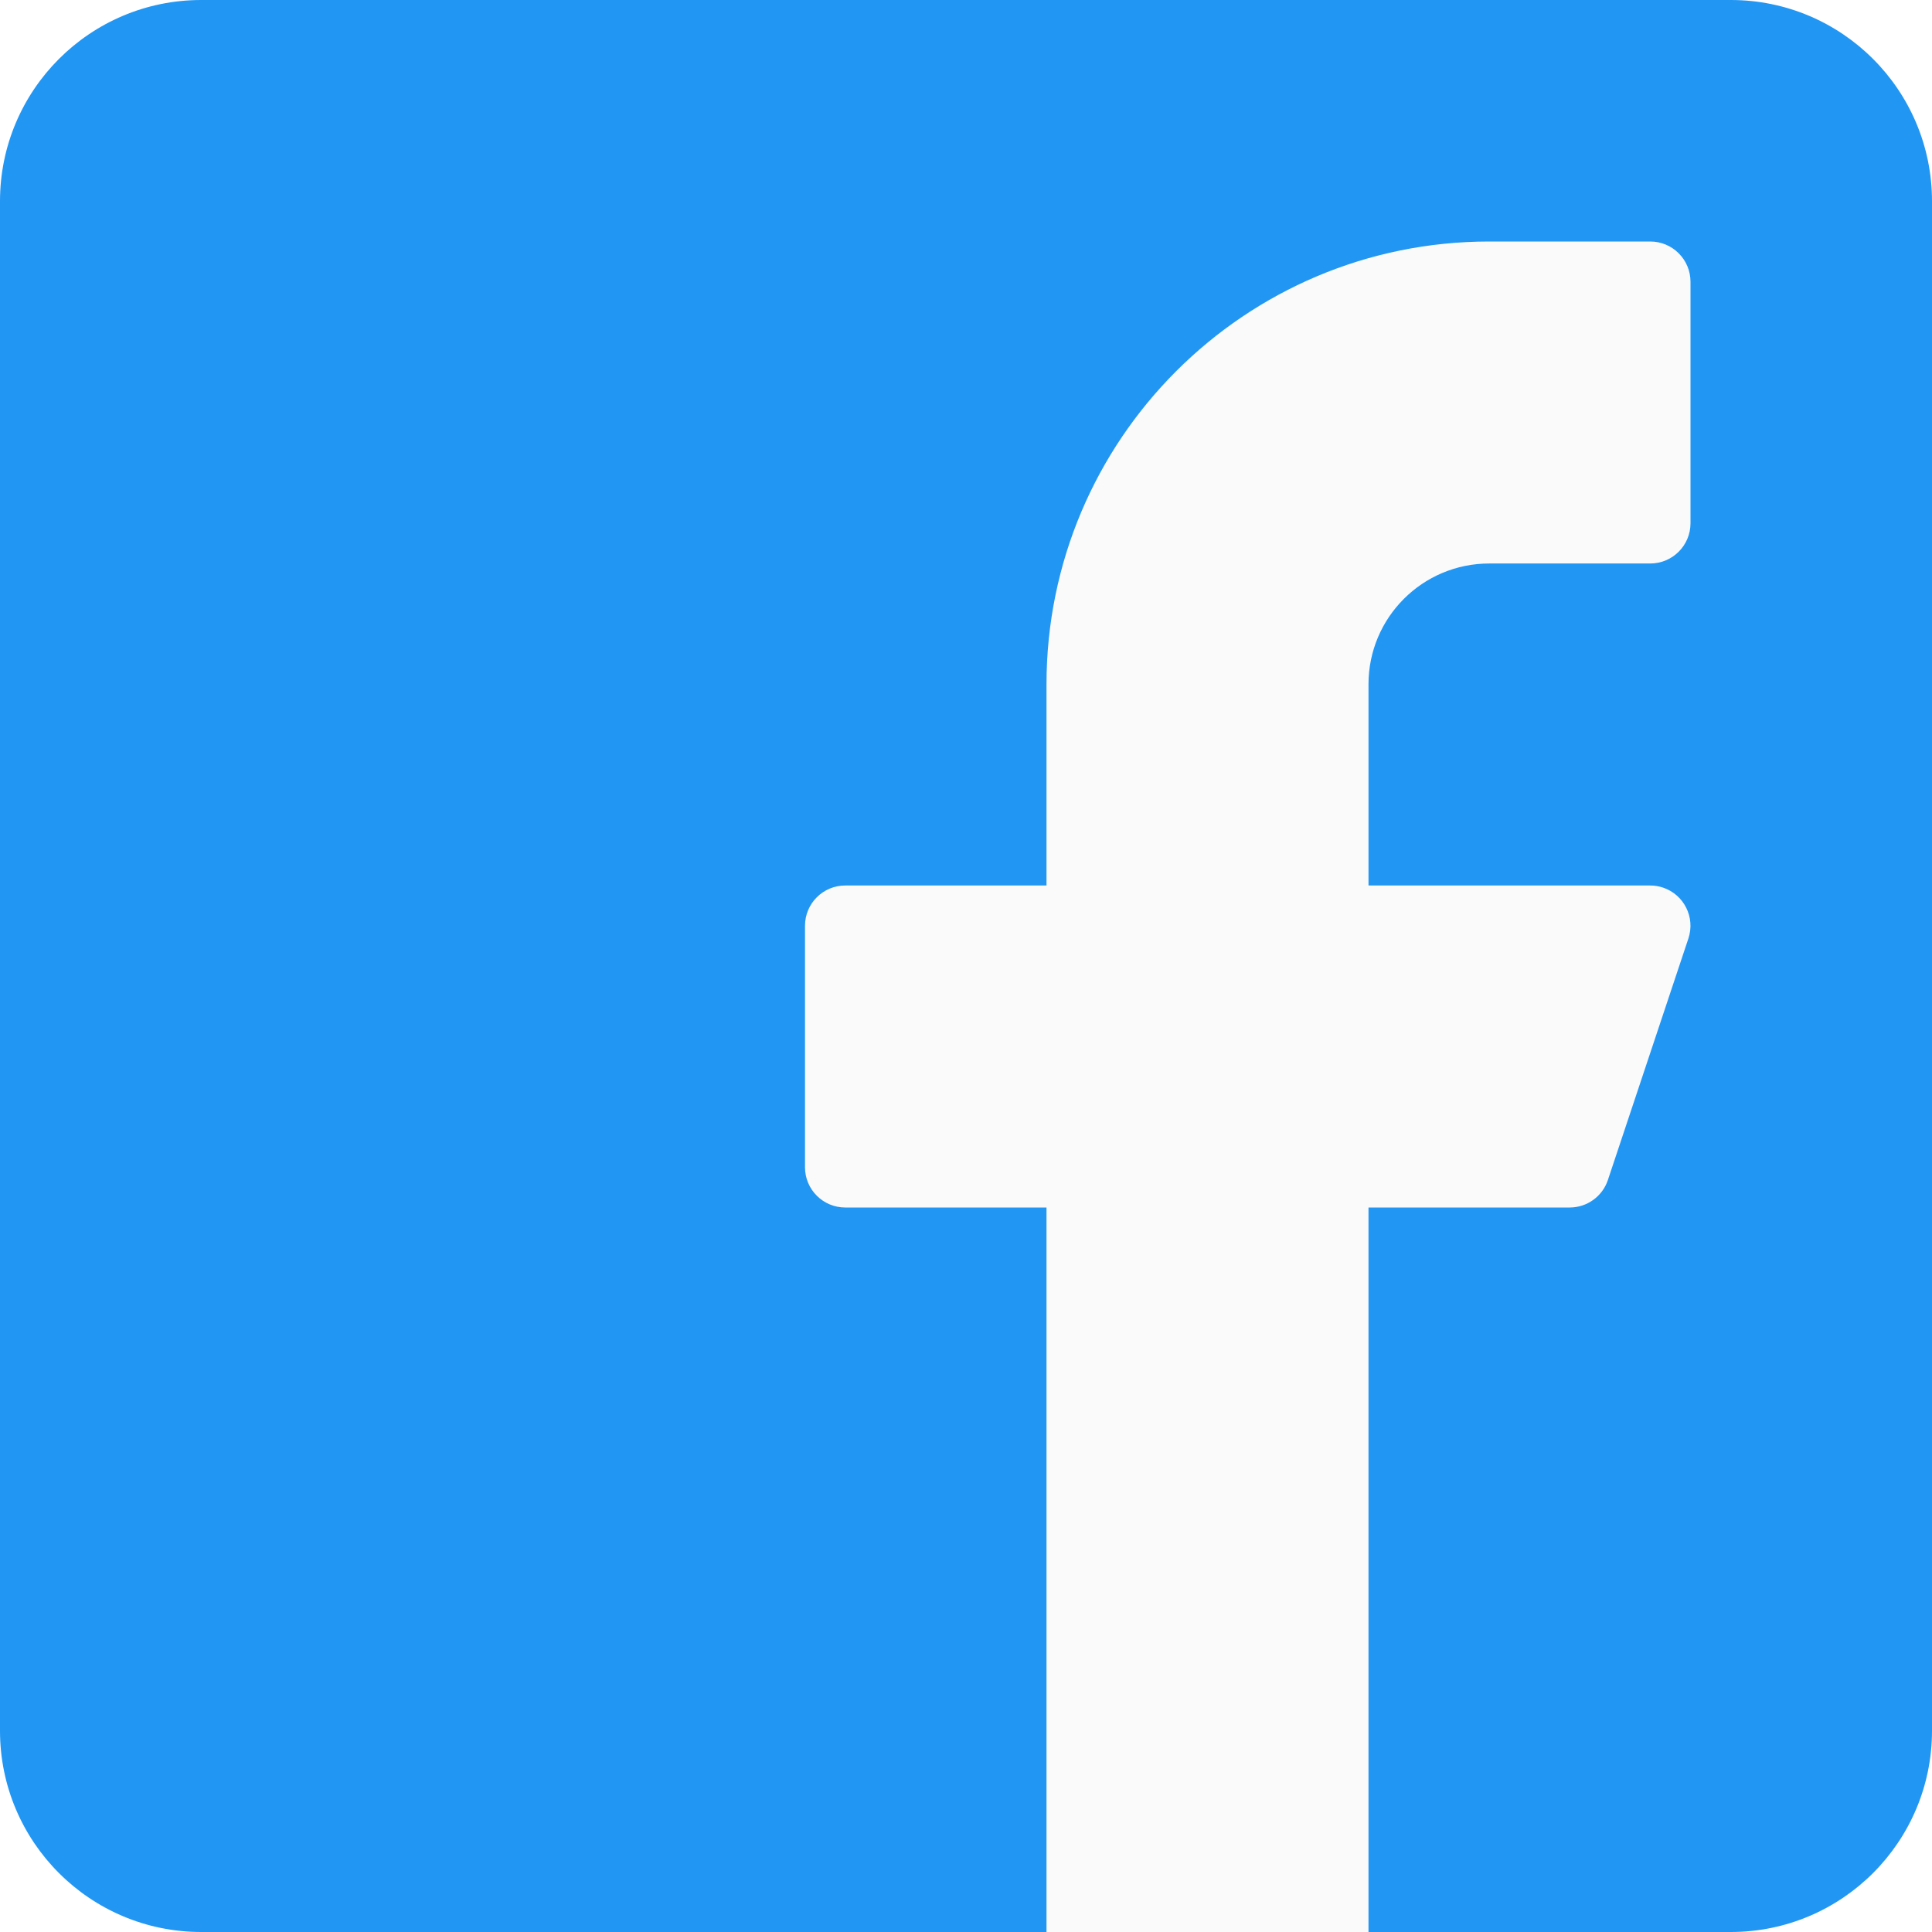
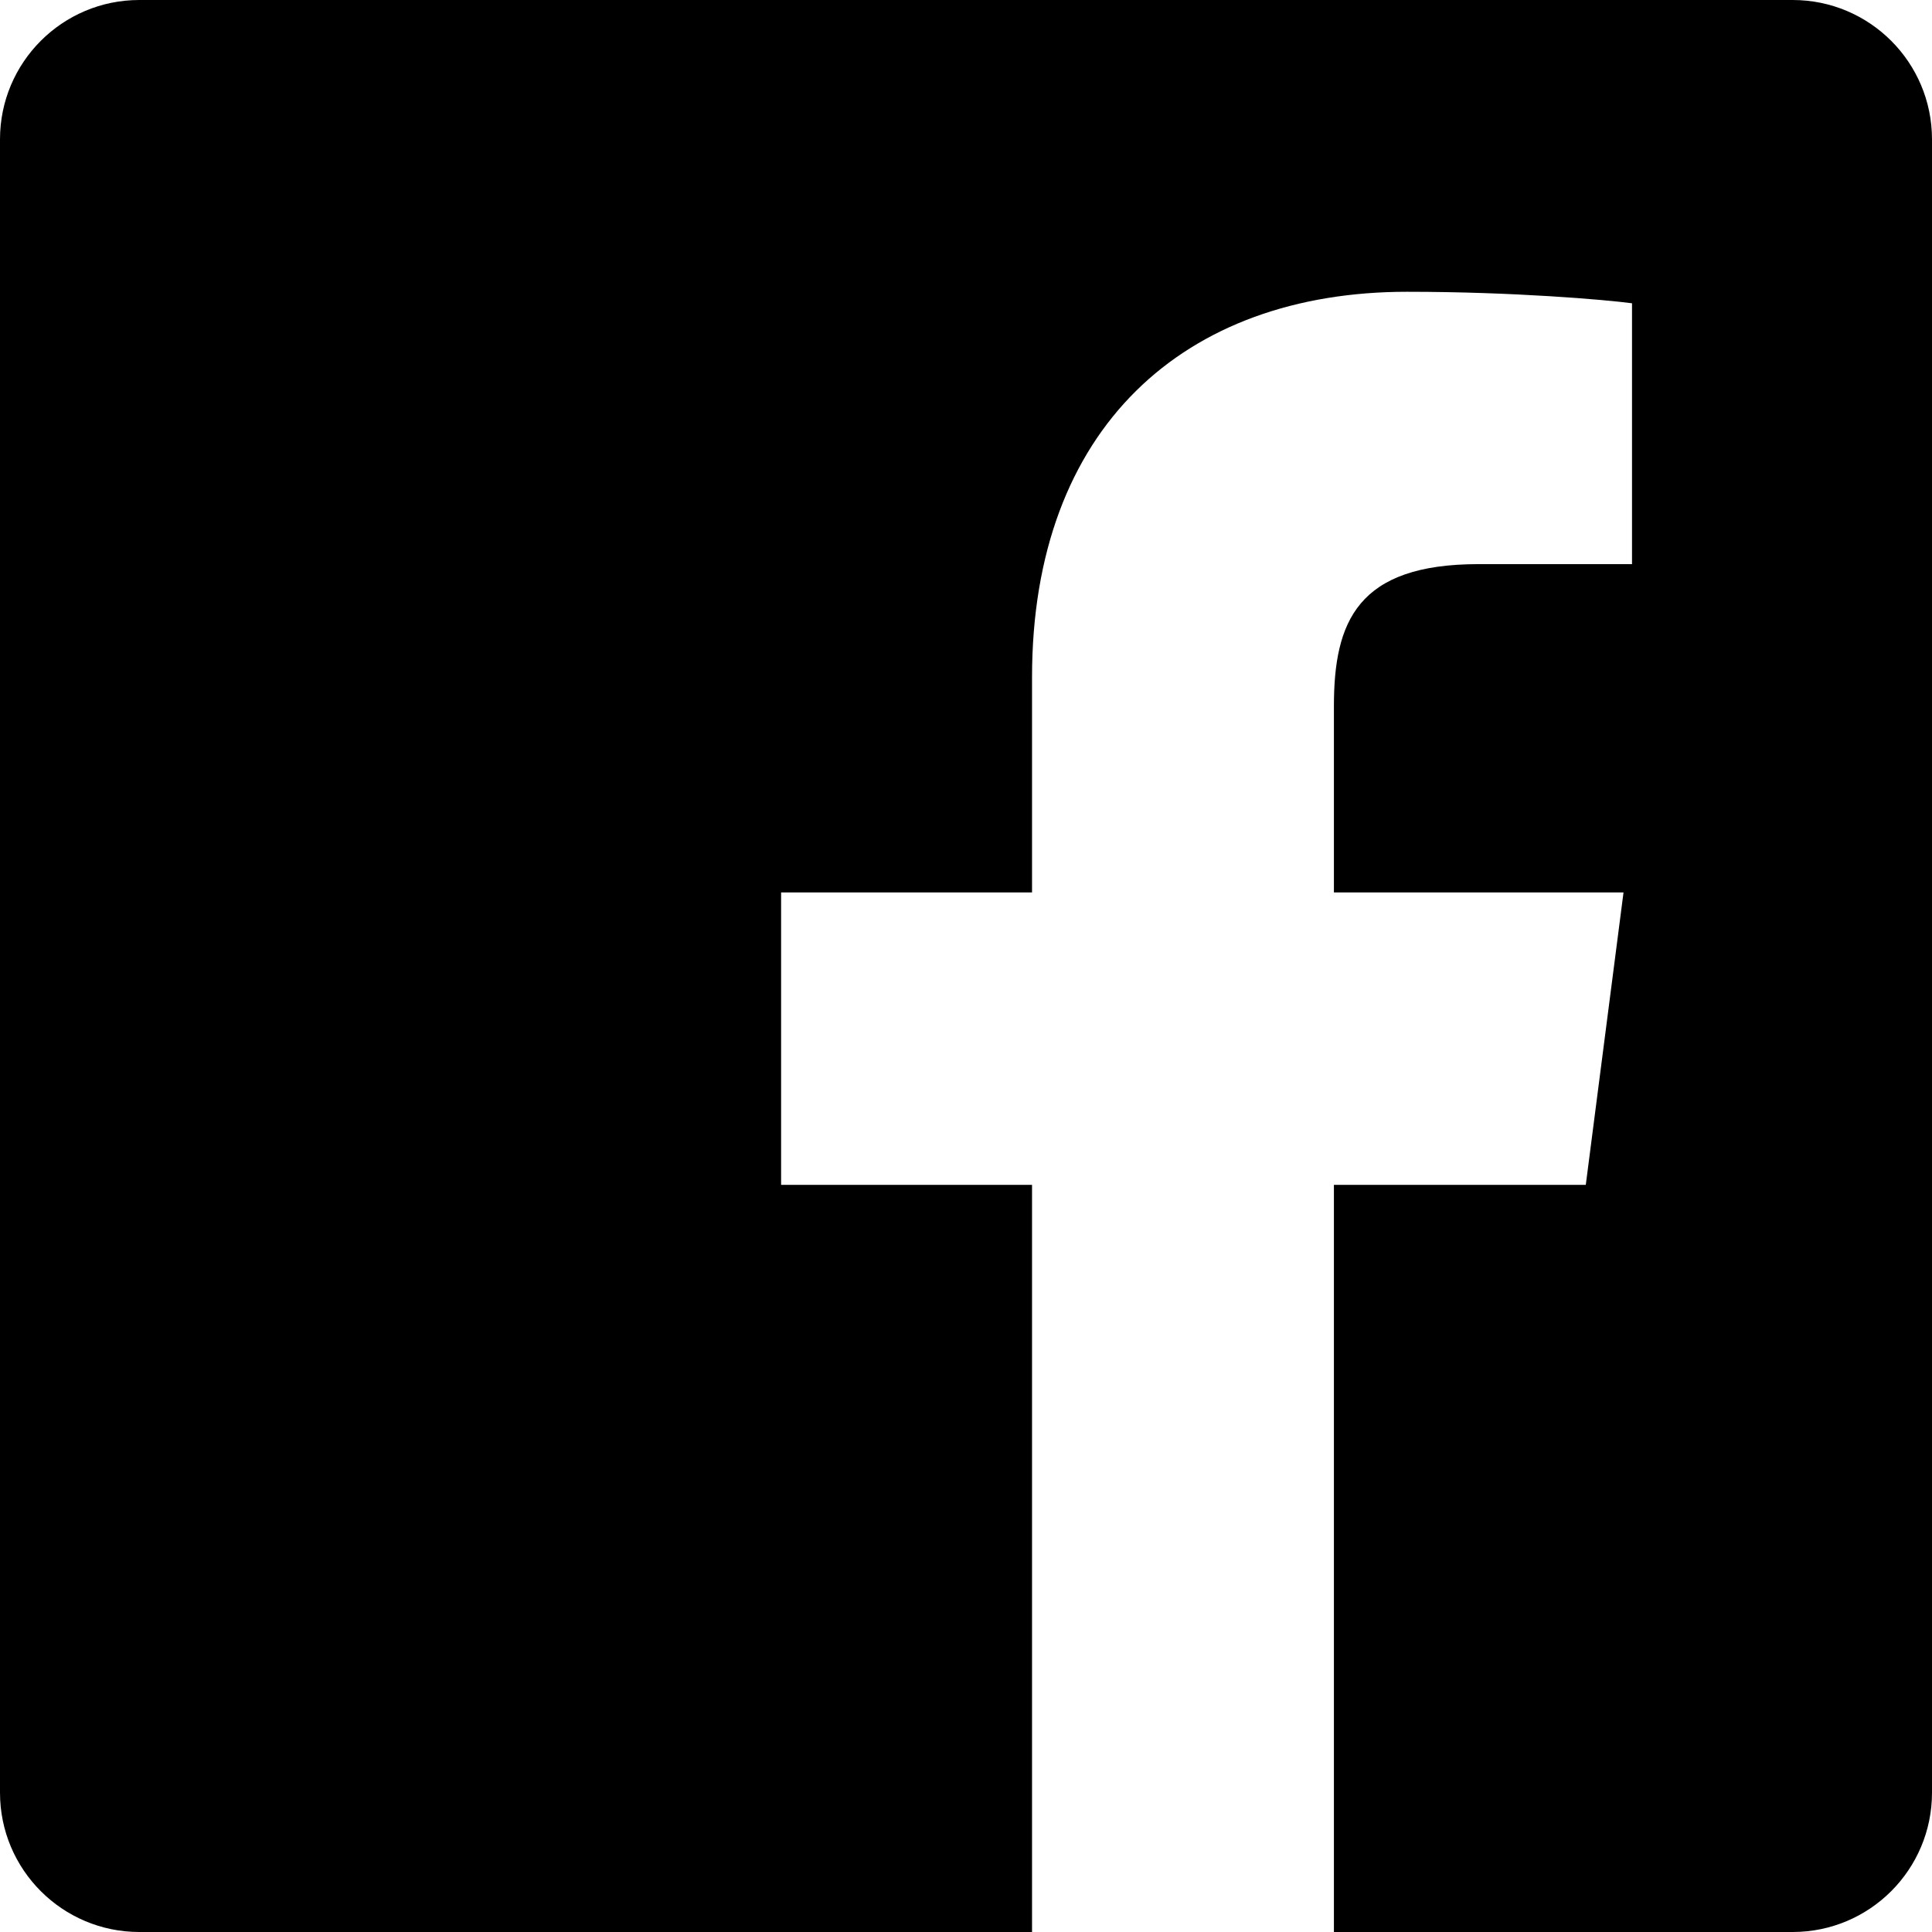
- <svg xmlns="http://www.w3.org/2000/svg" version="1.1" id="Capa_1" x="0px" y="0px" viewBox="0 0 512 512" style="enable-background:new 0 0 512 512;" xml:space="preserve">
-   <path style="fill:#2196F3;" d="M53.333,0h405.333C488.122,0,512,23.878,512,53.333v405.333C512,488.122,488.122,512,458.667,512  H53.333C23.878,512,0,488.122,0,458.667V53.333C0,23.878,23.878,0,53.333,0z" />
-   <path style="fill:#FAFAFA;" d="M394.667,149.333h42.667c5.891,0,10.667-4.776,10.667-10.667v-64C448,68.776,443.224,64,437.333,64  h-42.667c-64.801,0-117.333,52.532-117.333,117.333v53.333H224c-5.891,0-10.667,4.776-10.667,10.667v64  c0,5.891,4.776,10.667,10.667,10.667h53.333v192h85.333V320H416c4.589-0.003,8.662-2.942,10.112-7.296l21.333-64  c1.862-5.589-1.16-11.629-6.749-13.491c-1.084-0.361-2.22-0.546-3.363-0.547h-74.667v-53.333  C362.667,163.66,376.994,149.333,394.667,149.333z" />
-   <g>
- </g>
-   <g>
- </g>
-   <g>
- </g>
-   <g>
- </g>
-   <g>
- </g>
-   <g>
- </g>
-   <g>
- </g>
-   <g>
- </g>
-   <g>
- </g>
-   <g>
- </g>
-   <g>
- </g>
-   <g>
- </g>
-   <g>
- </g>
-   <g>
- </g>
-   <g>
- </g>
+ <svg xmlns="http://www.w3.org/2000/svg" height="512pt" viewBox="0 0 512 512" width="512pt">
+   <path d="m475.074 0h-438.148c-20.395 0-36.926 16.531-36.926 36.926v438.148c0 20.395 16.531 36.926 36.926 36.926h236.574v-198h-66.5v-77.5h66.5v-57.035c0-66.141 40.379-102.141 99.379-102.141 28.258 0 52.543 2.105 59.621 3.047v69.129h-40.684c-32.102 0-38.316 15.254-38.316 37.641v49.359h76.75l-10 77.5h-66.75v198h121.574c20.395 0 36.926-16.531 36.926-36.926v-438.148c0-20.395-16.531-36.926-36.926-36.926zm0 0" />
</svg>
